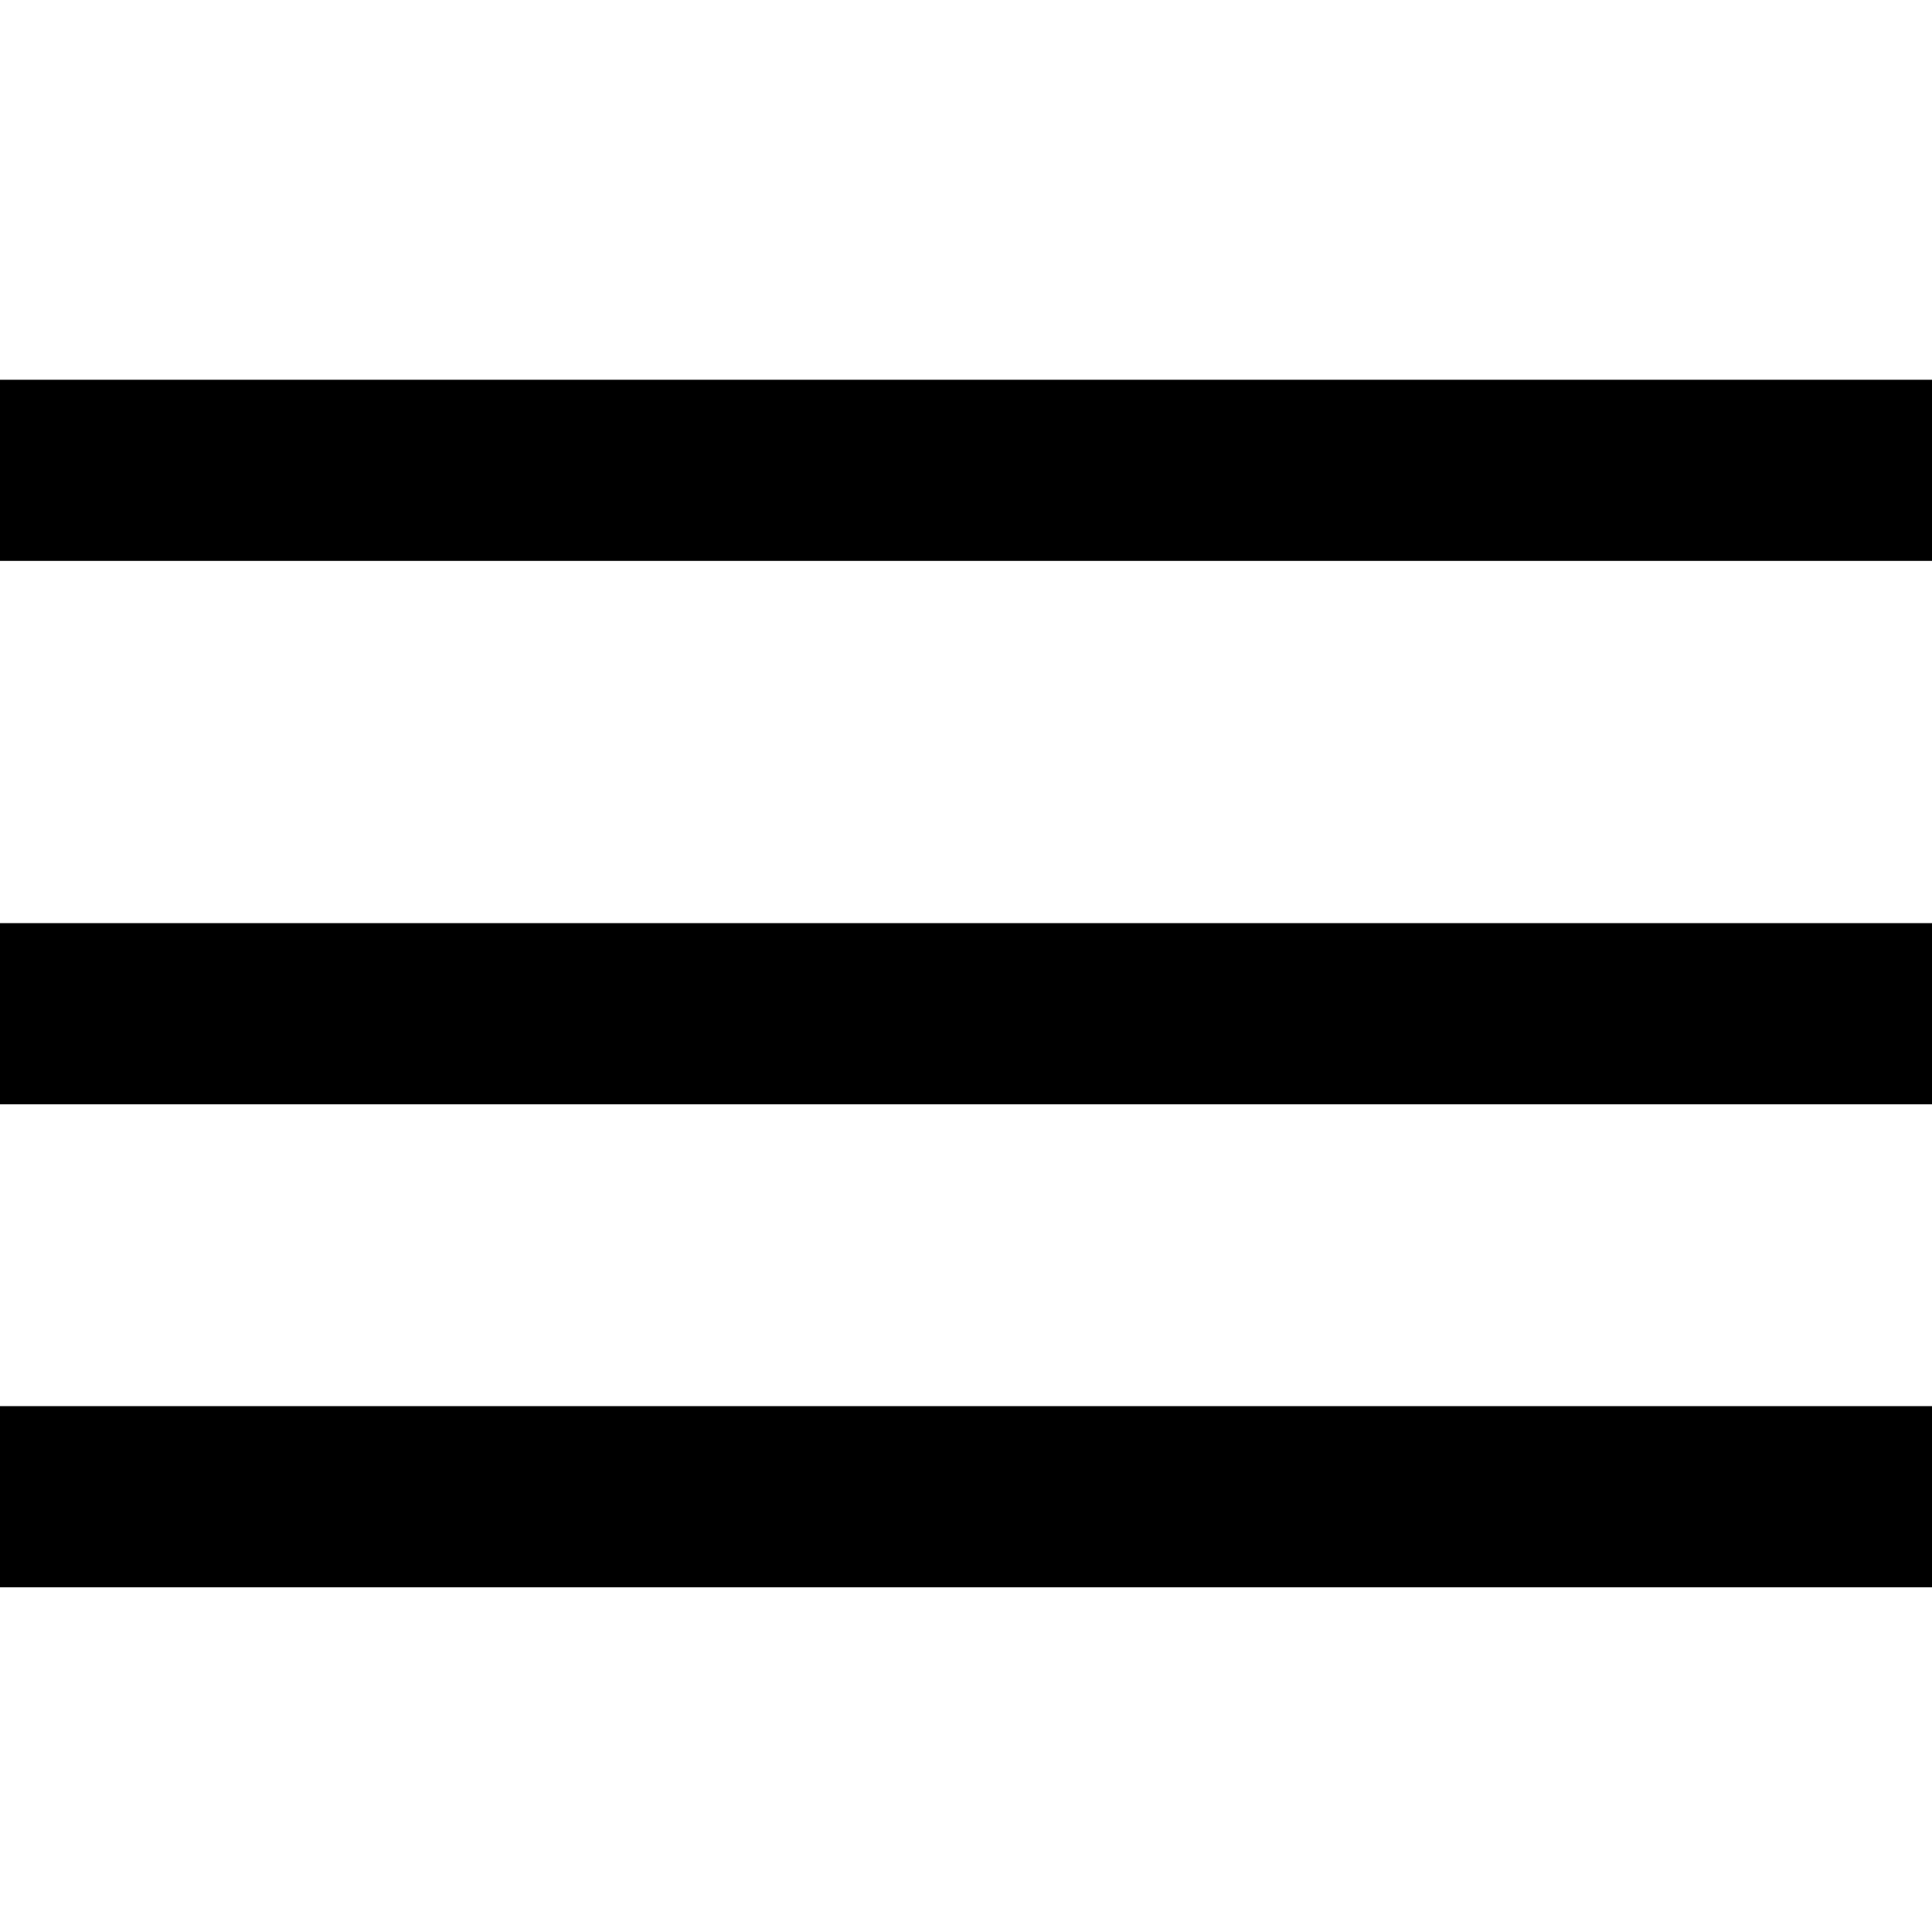
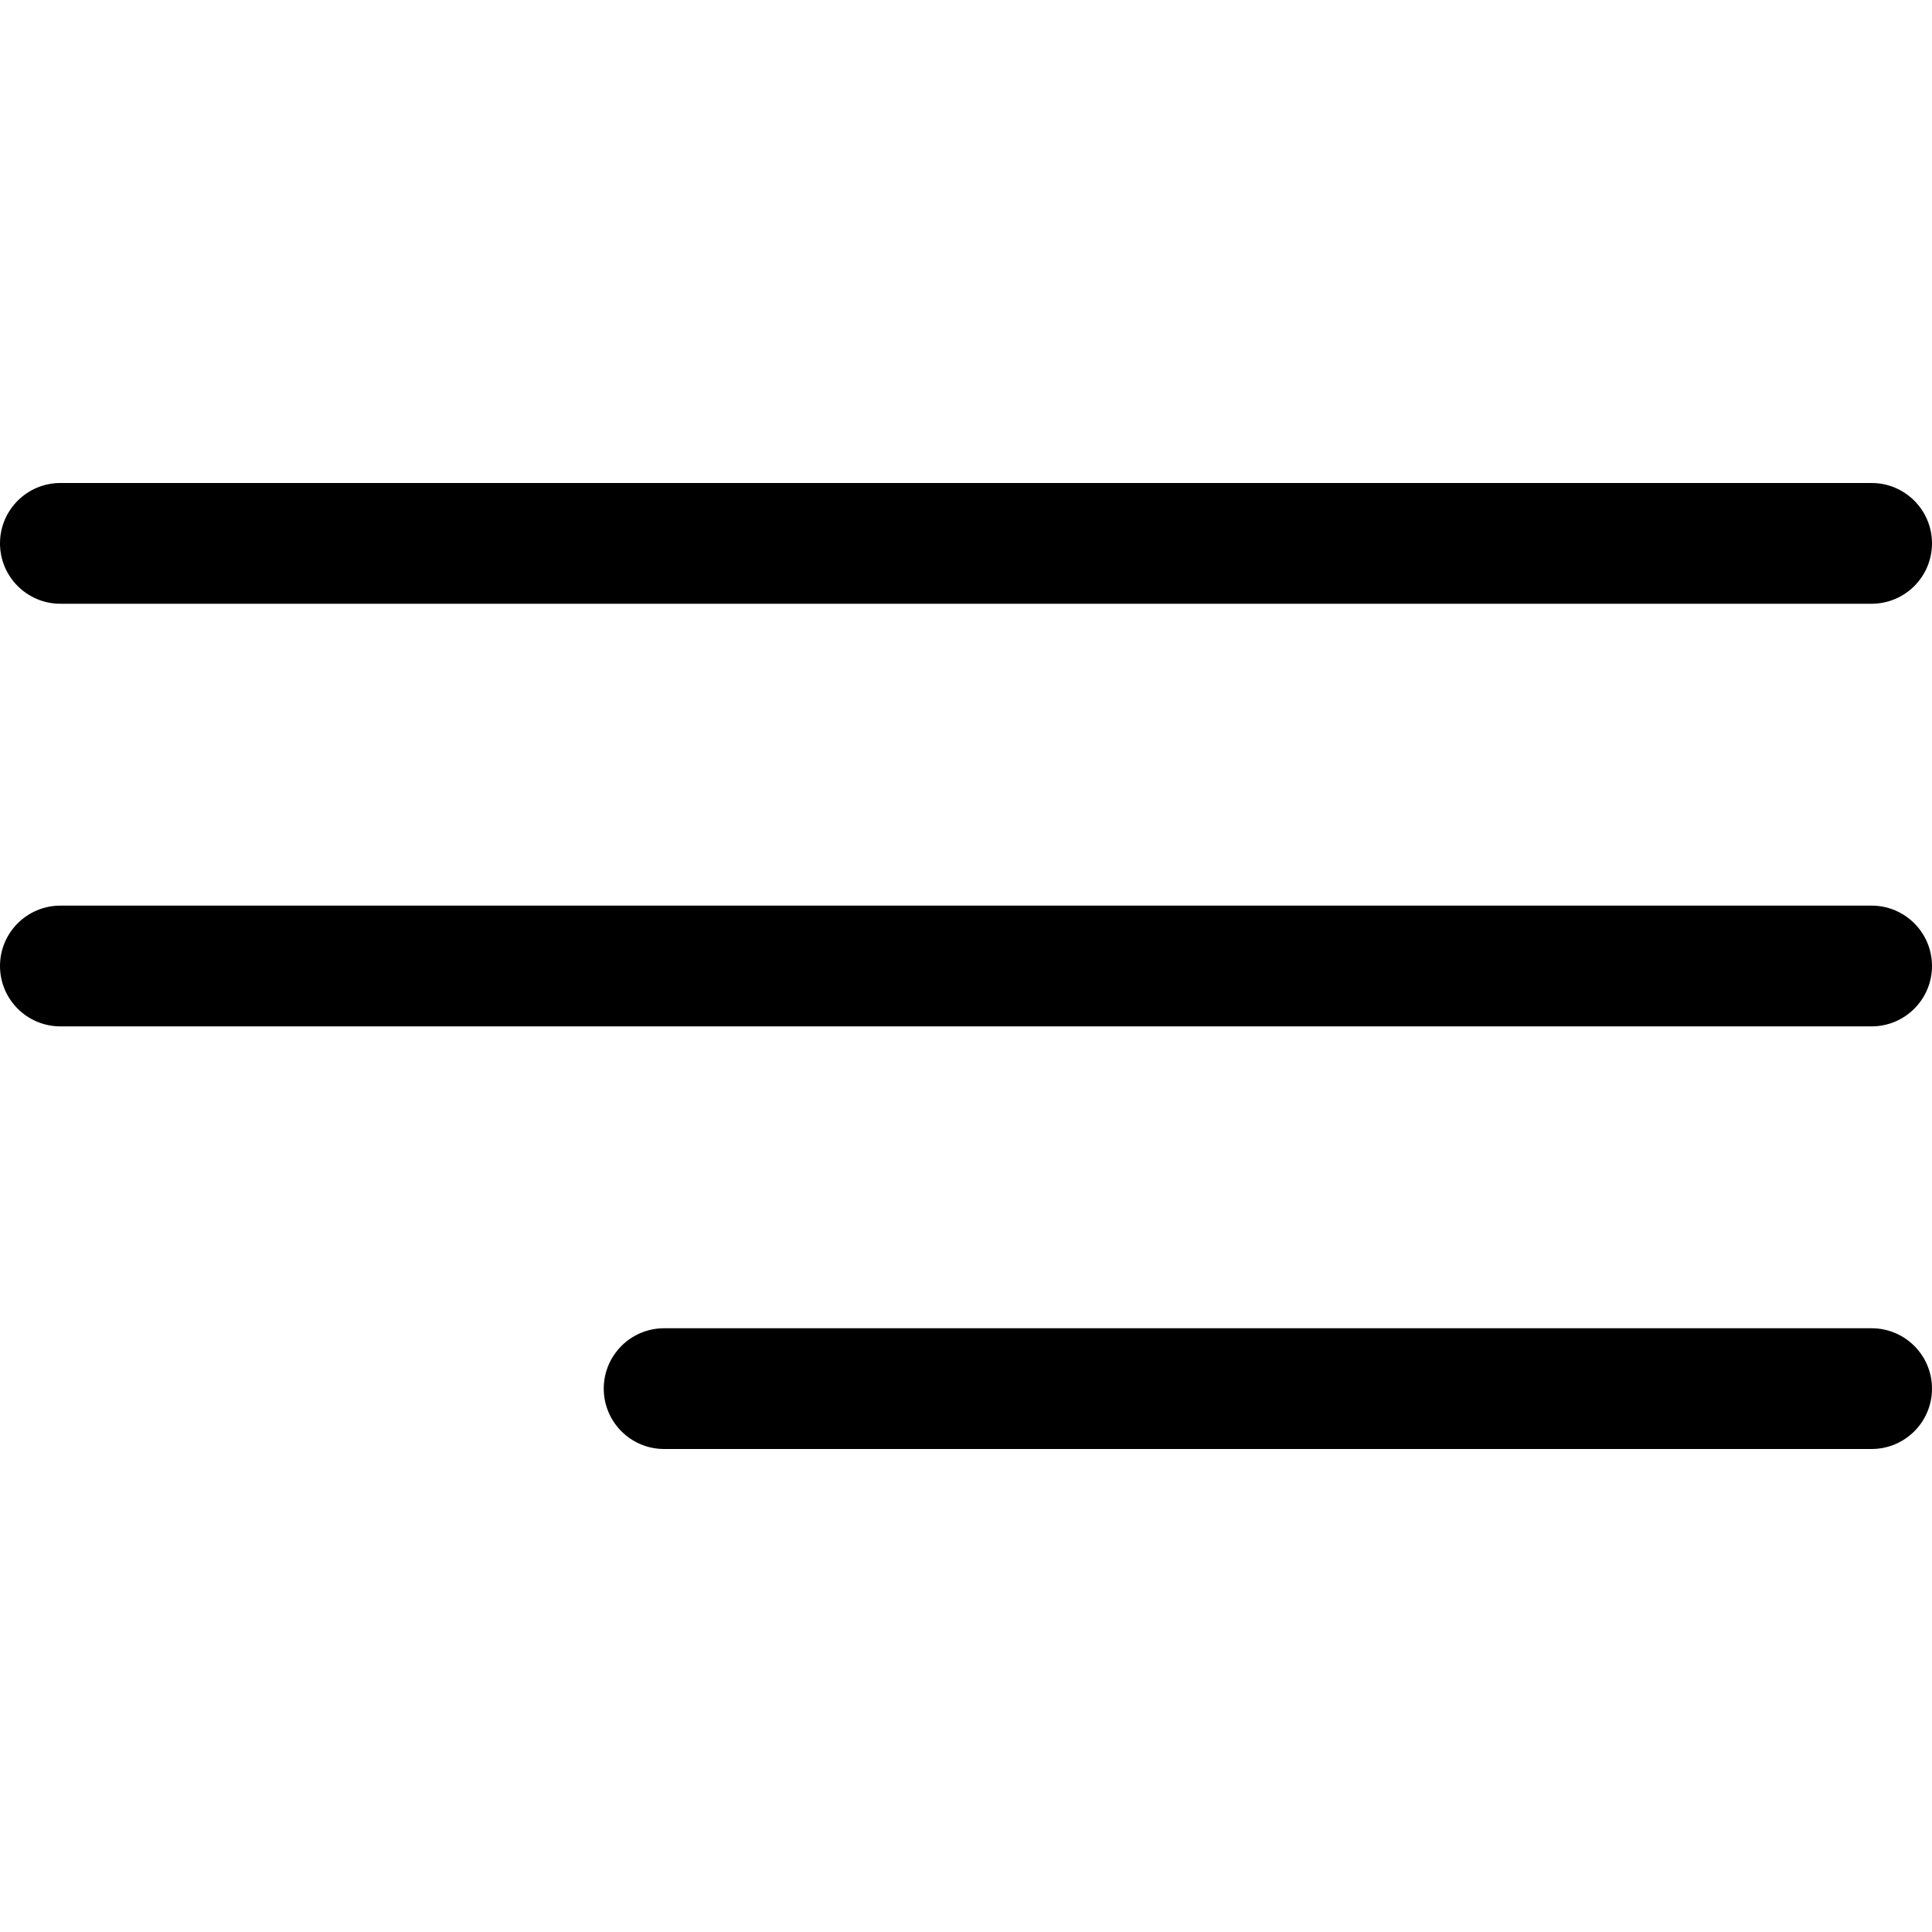
- <svg xmlns="http://www.w3.org/2000/svg" version="1.1" id="Layer_1" x="0px" y="0px" width="32px" height="32px" viewBox="0 0 32 32" enable-background="new 0 0 32 32" xml:space="preserve">
-   <path id="menu_icon_2_" fill-rule="evenodd" clip-rule="evenodd" d="M0,26.29h32v-3H0V26.29z M0,18.29h32v-3H0V18.29z M0,9.29h32v-3  H0V9.29z" />
+ <svg xmlns="http://www.w3.org/2000/svg" version="1.1" id="Capa_1" x="0px" y="0px" viewBox="0 0 384.97 384.97" style="enable-background:new 0 0 384.97 384.97;" xml:space="preserve">
+   <g>
+     <g id="Menu_1_">
+       <path d="M12.03,120.303h360.909c6.641,0,12.03-5.39,12.03-12.03c0-6.641-5.39-12.03-12.03-12.03H12.03    c-6.641,0-12.03,5.39-12.03,12.03C0,114.913,5.39,120.303,12.03,120.303z" />
+       <path d="M372.939,180.455H12.03c-6.641,0-12.03,5.39-12.03,12.03s5.39,12.03,12.03,12.03h360.909c6.641,0,12.03-5.39,12.03-12.03    S379.58,180.455,372.939,180.455z" />
+       <path d="M372.939,264.667H132.333c-6.641,0-12.03,5.39-12.03,12.03c0,6.641,5.39,12.03,12.03,12.03h240.606    c6.641,0,12.03-5.39,12.03-12.03C384.97,270.056,379.58,264.667,372.939,264.667z" />
+     </g>
+     <g>
+ 	</g>
+     <g>
+ 	</g>
+     <g>
+ 	</g>
+     <g>
+ 	</g>
+     <g>
+ 	</g>
+     <g>
+ 	</g>
+   </g>
+   <g>
+ </g>
+   <g>
+ </g>
+   <g>
+ </g>
+   <g>
+ </g>
+   <g>
+ </g>
+   <g>
+ </g>
+   <g>
+ </g>
+   <g>
+ </g>
+   <g>
+ </g>
+   <g>
+ </g>
+   <g>
+ </g>
+   <g>
+ </g>
+   <g>
+ </g>
+   <g>
+ </g>
+   <g>
+ </g>
</svg>
